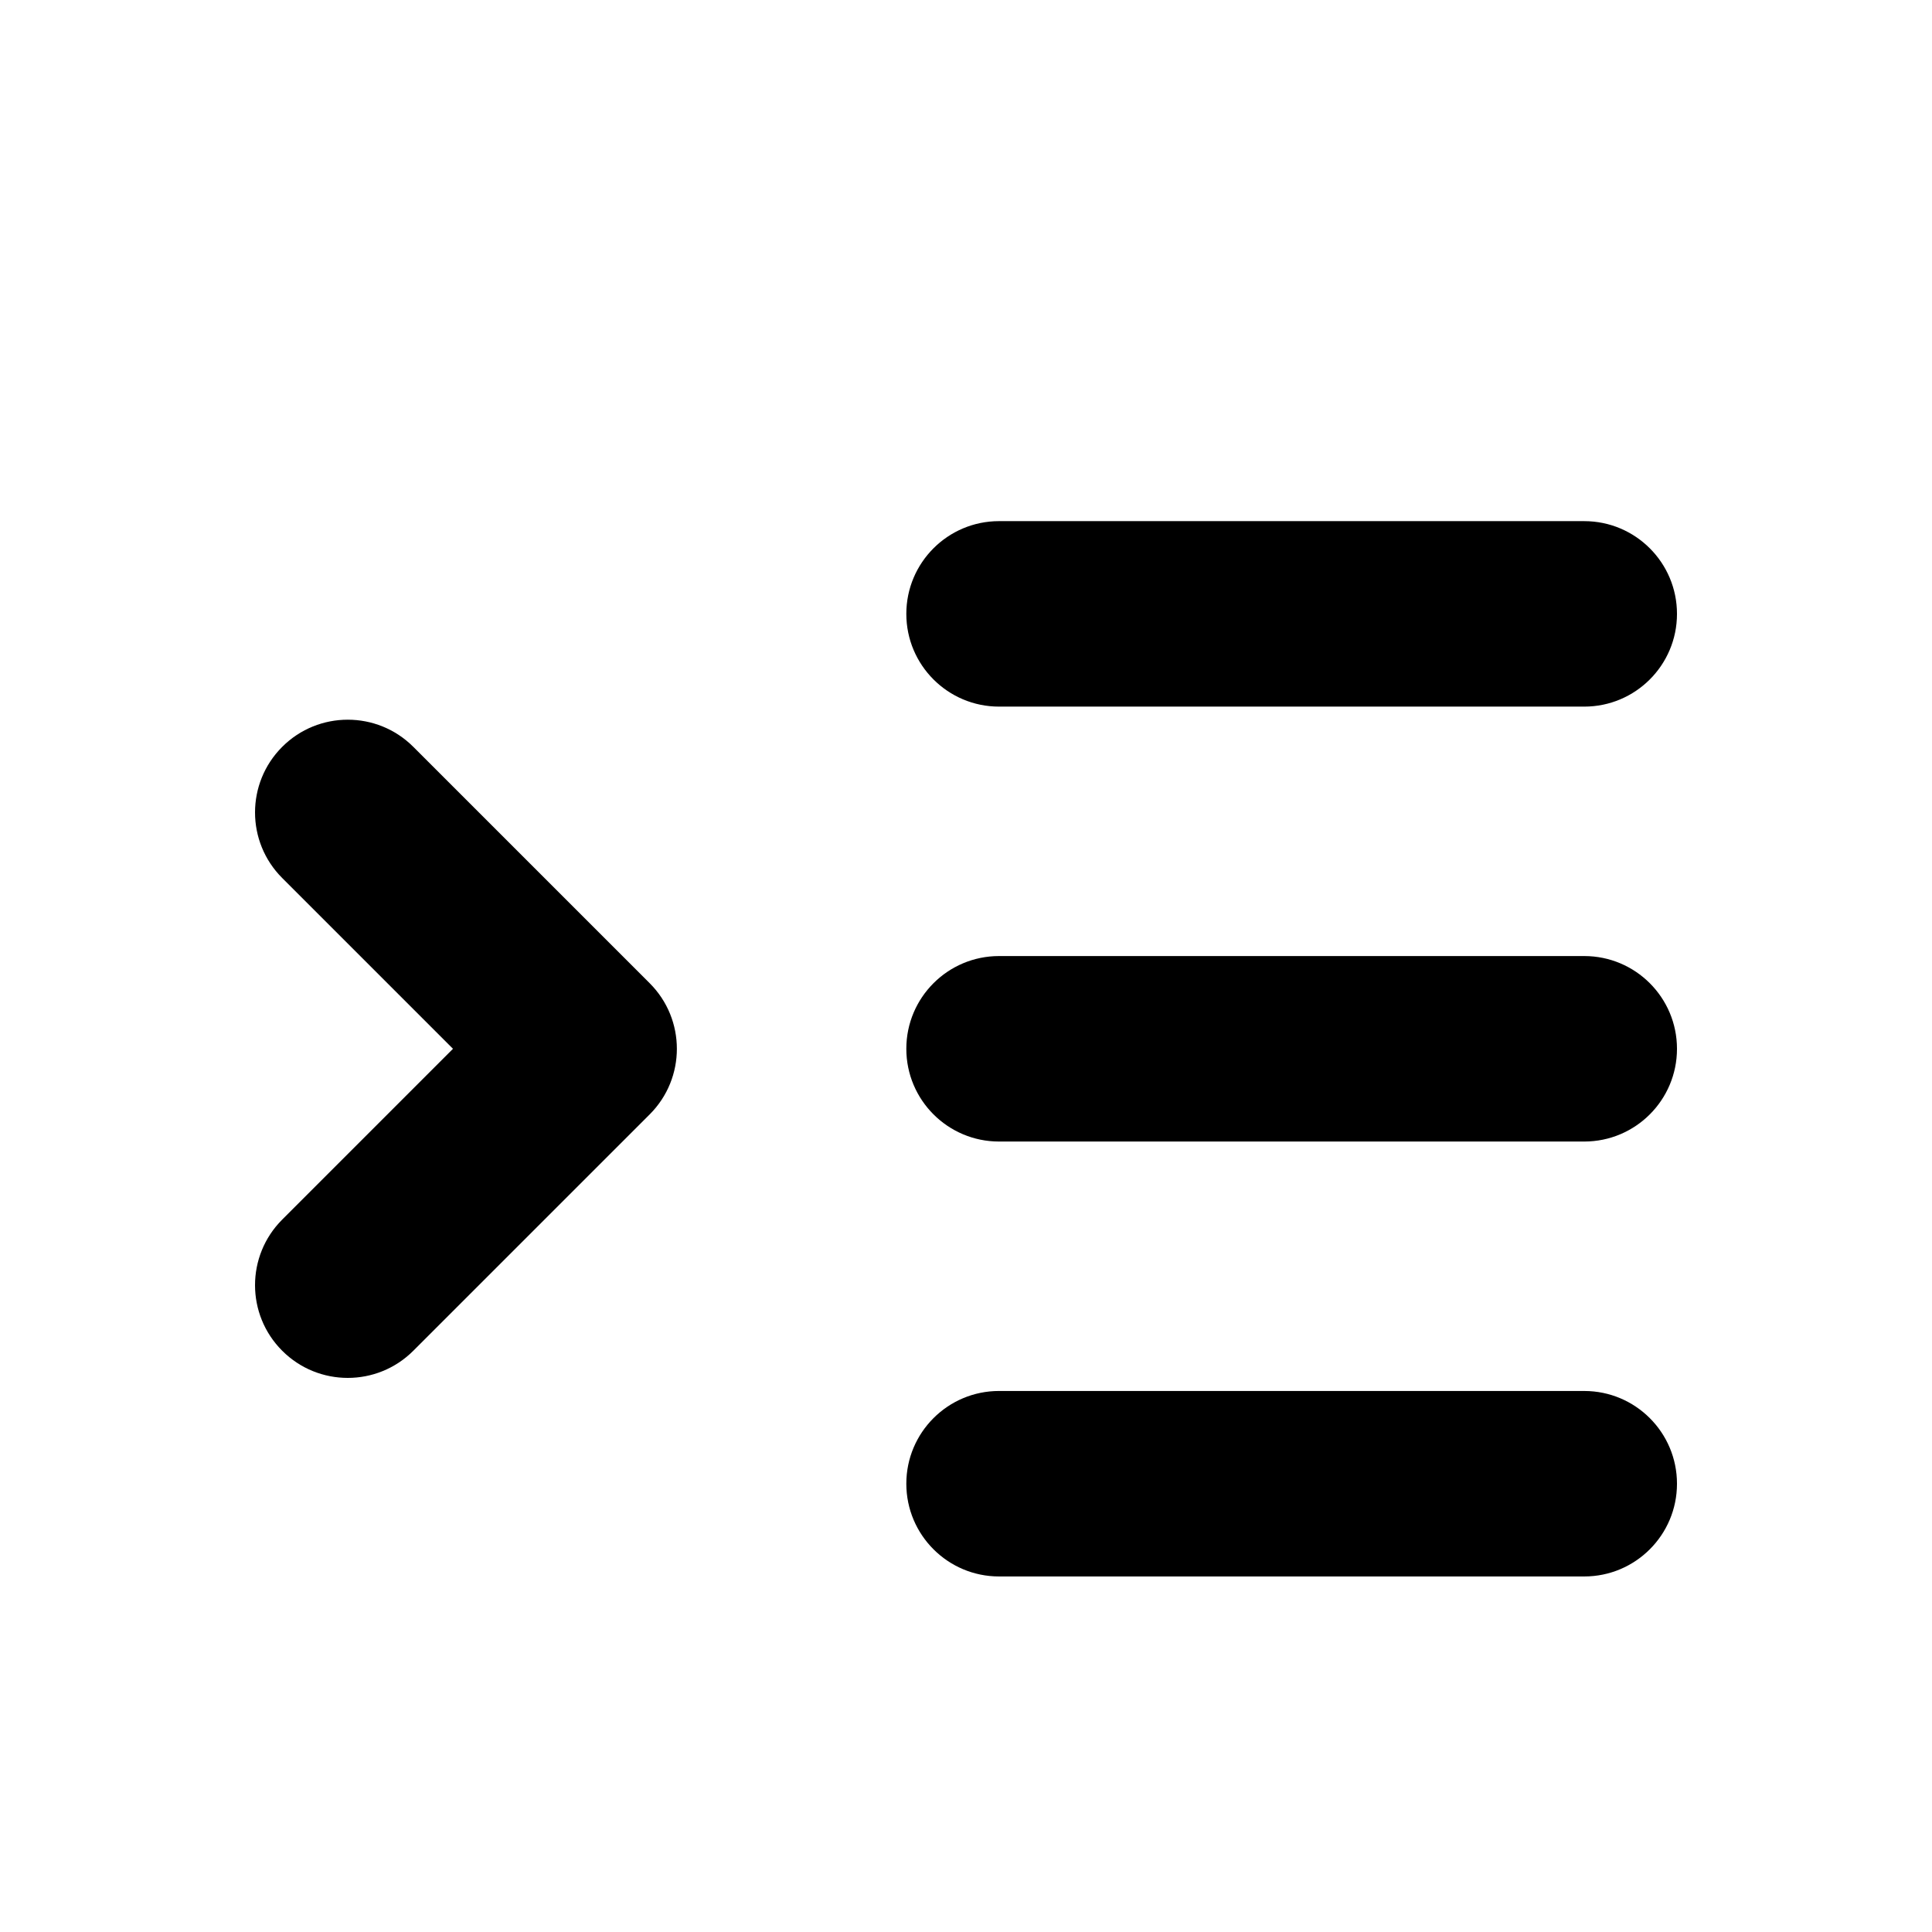
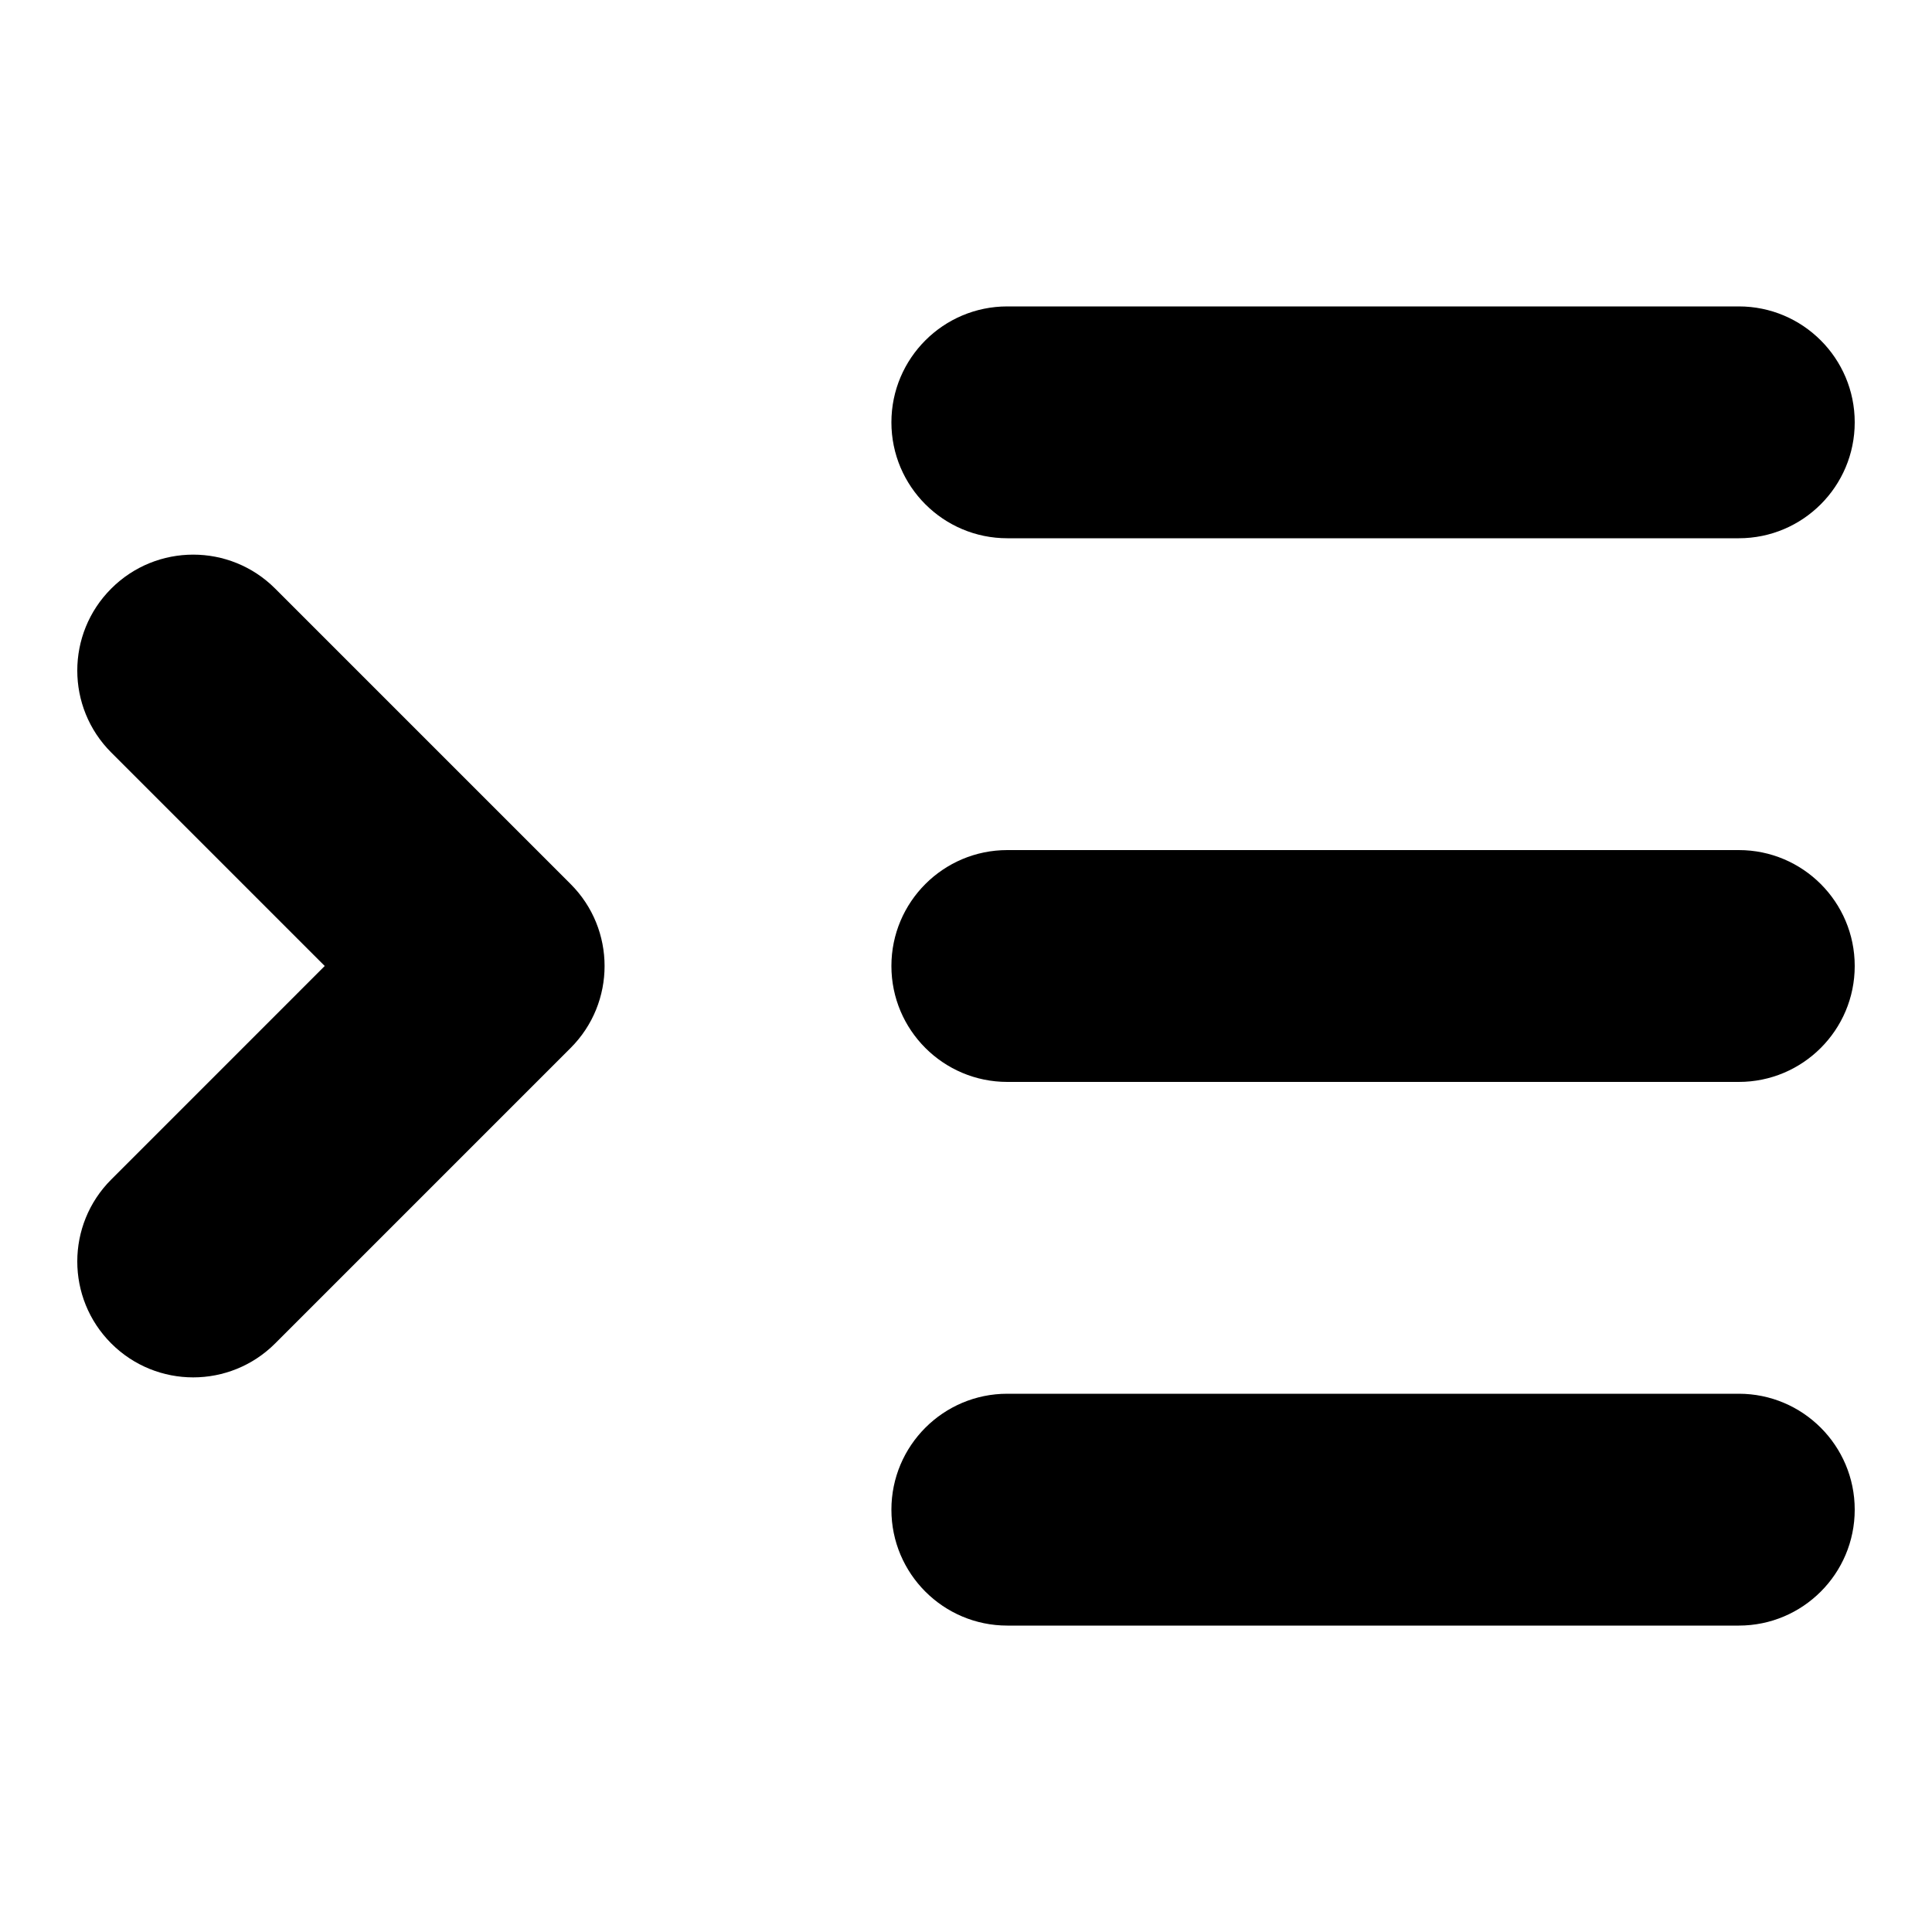
- <svg xmlns="http://www.w3.org/2000/svg" width="700pt" height="700pt" version="1.1" viewBox="0 0 700 700">
-   <g transform="translate(0, 100)">
-     <path d="m574 471.18h-212.02c-18.555 0-33.602-15.047-33.602-33.602 0-18.555 15.047-33.602 33.602-33.602l212.02 0.004c18.555 0 33.602 15.047 33.602 33.602 0 18.551-15.047 33.598-33.602 33.598z" />
-     <path d="m574 156.02h-212.02c-18.555 0-33.602-15.047-33.602-33.602 0-18.555 15.047-33.602 33.602-33.602l212.02 0.004c18.555 0 33.602 15.047 33.602 33.602 0 18.551-15.047 33.598-33.602 33.598z" />
-     <path d="m574 313.6h-212.02c-18.555 0-33.602-15.047-33.602-33.602s15.047-33.602 33.602-33.602h212.02c18.555 0 33.602 15.047 33.602 33.602s-15.047 33.602-33.602 33.602z" />
-     <path d="m126 399.24c-8.598 0-17.199-3.281-23.754-9.84-13.125-13.121-13.125-34.395 0-47.516l61.879-61.887-61.879-61.879c-13.125-13.121-13.125-34.395 0-47.516 13.113-13.121 34.402-13.121 47.512 0l85.641 85.641c13.125 13.121 13.125 34.395 0 47.516l-85.645 85.641c-6.555 6.559-15.156 9.84-23.754 9.84z" />
+ <svg xmlns="http://www.w3.org/2000/svg" version="1.1" x="0px" y="0px" viewBox="0 0 100 100" enable-background="new 0 0 100 100" xml:space="preserve">
+   <g>
+     <path d="M90,84.14H52.139c-3.313,0-6-2.687-6-6s2.687-6,6-6H90c3.313,0,6,2.687,6,6S93.313,84.14,90,84.14z" />
+   </g>
+   <g>
+     <path d="M90,27.86H52.139c-3.313,0-6-2.687-6-6s2.687-6,6-6H90c3.313,0,6,2.687,6,6S93.313,27.86,90,27.86z" />
+   </g>
+   <g>
+     <path d="M90,56H52.139c-3.313,0-6-2.687-6-6s2.687-6,6-6H90c3.313,0,6,2.687,6,6S93.313,56,90,56z" />
+   </g>
+   <g>
+     <path d="M10,71.293c-1.535,0-3.071-0.586-4.242-1.757c-2.344-2.343-2.344-6.142,0-8.485L16.808,50L5.758,38.95   c-2.344-2.343-2.344-6.142,0-8.485c2.342-2.343,6.143-2.343,8.484,0l15.293,15.293c2.344,2.343,2.344,6.142,0,8.485L14.242,69.536   C13.071,70.707,11.535,71.293,10,71.293z" />
  </g>
</svg>
